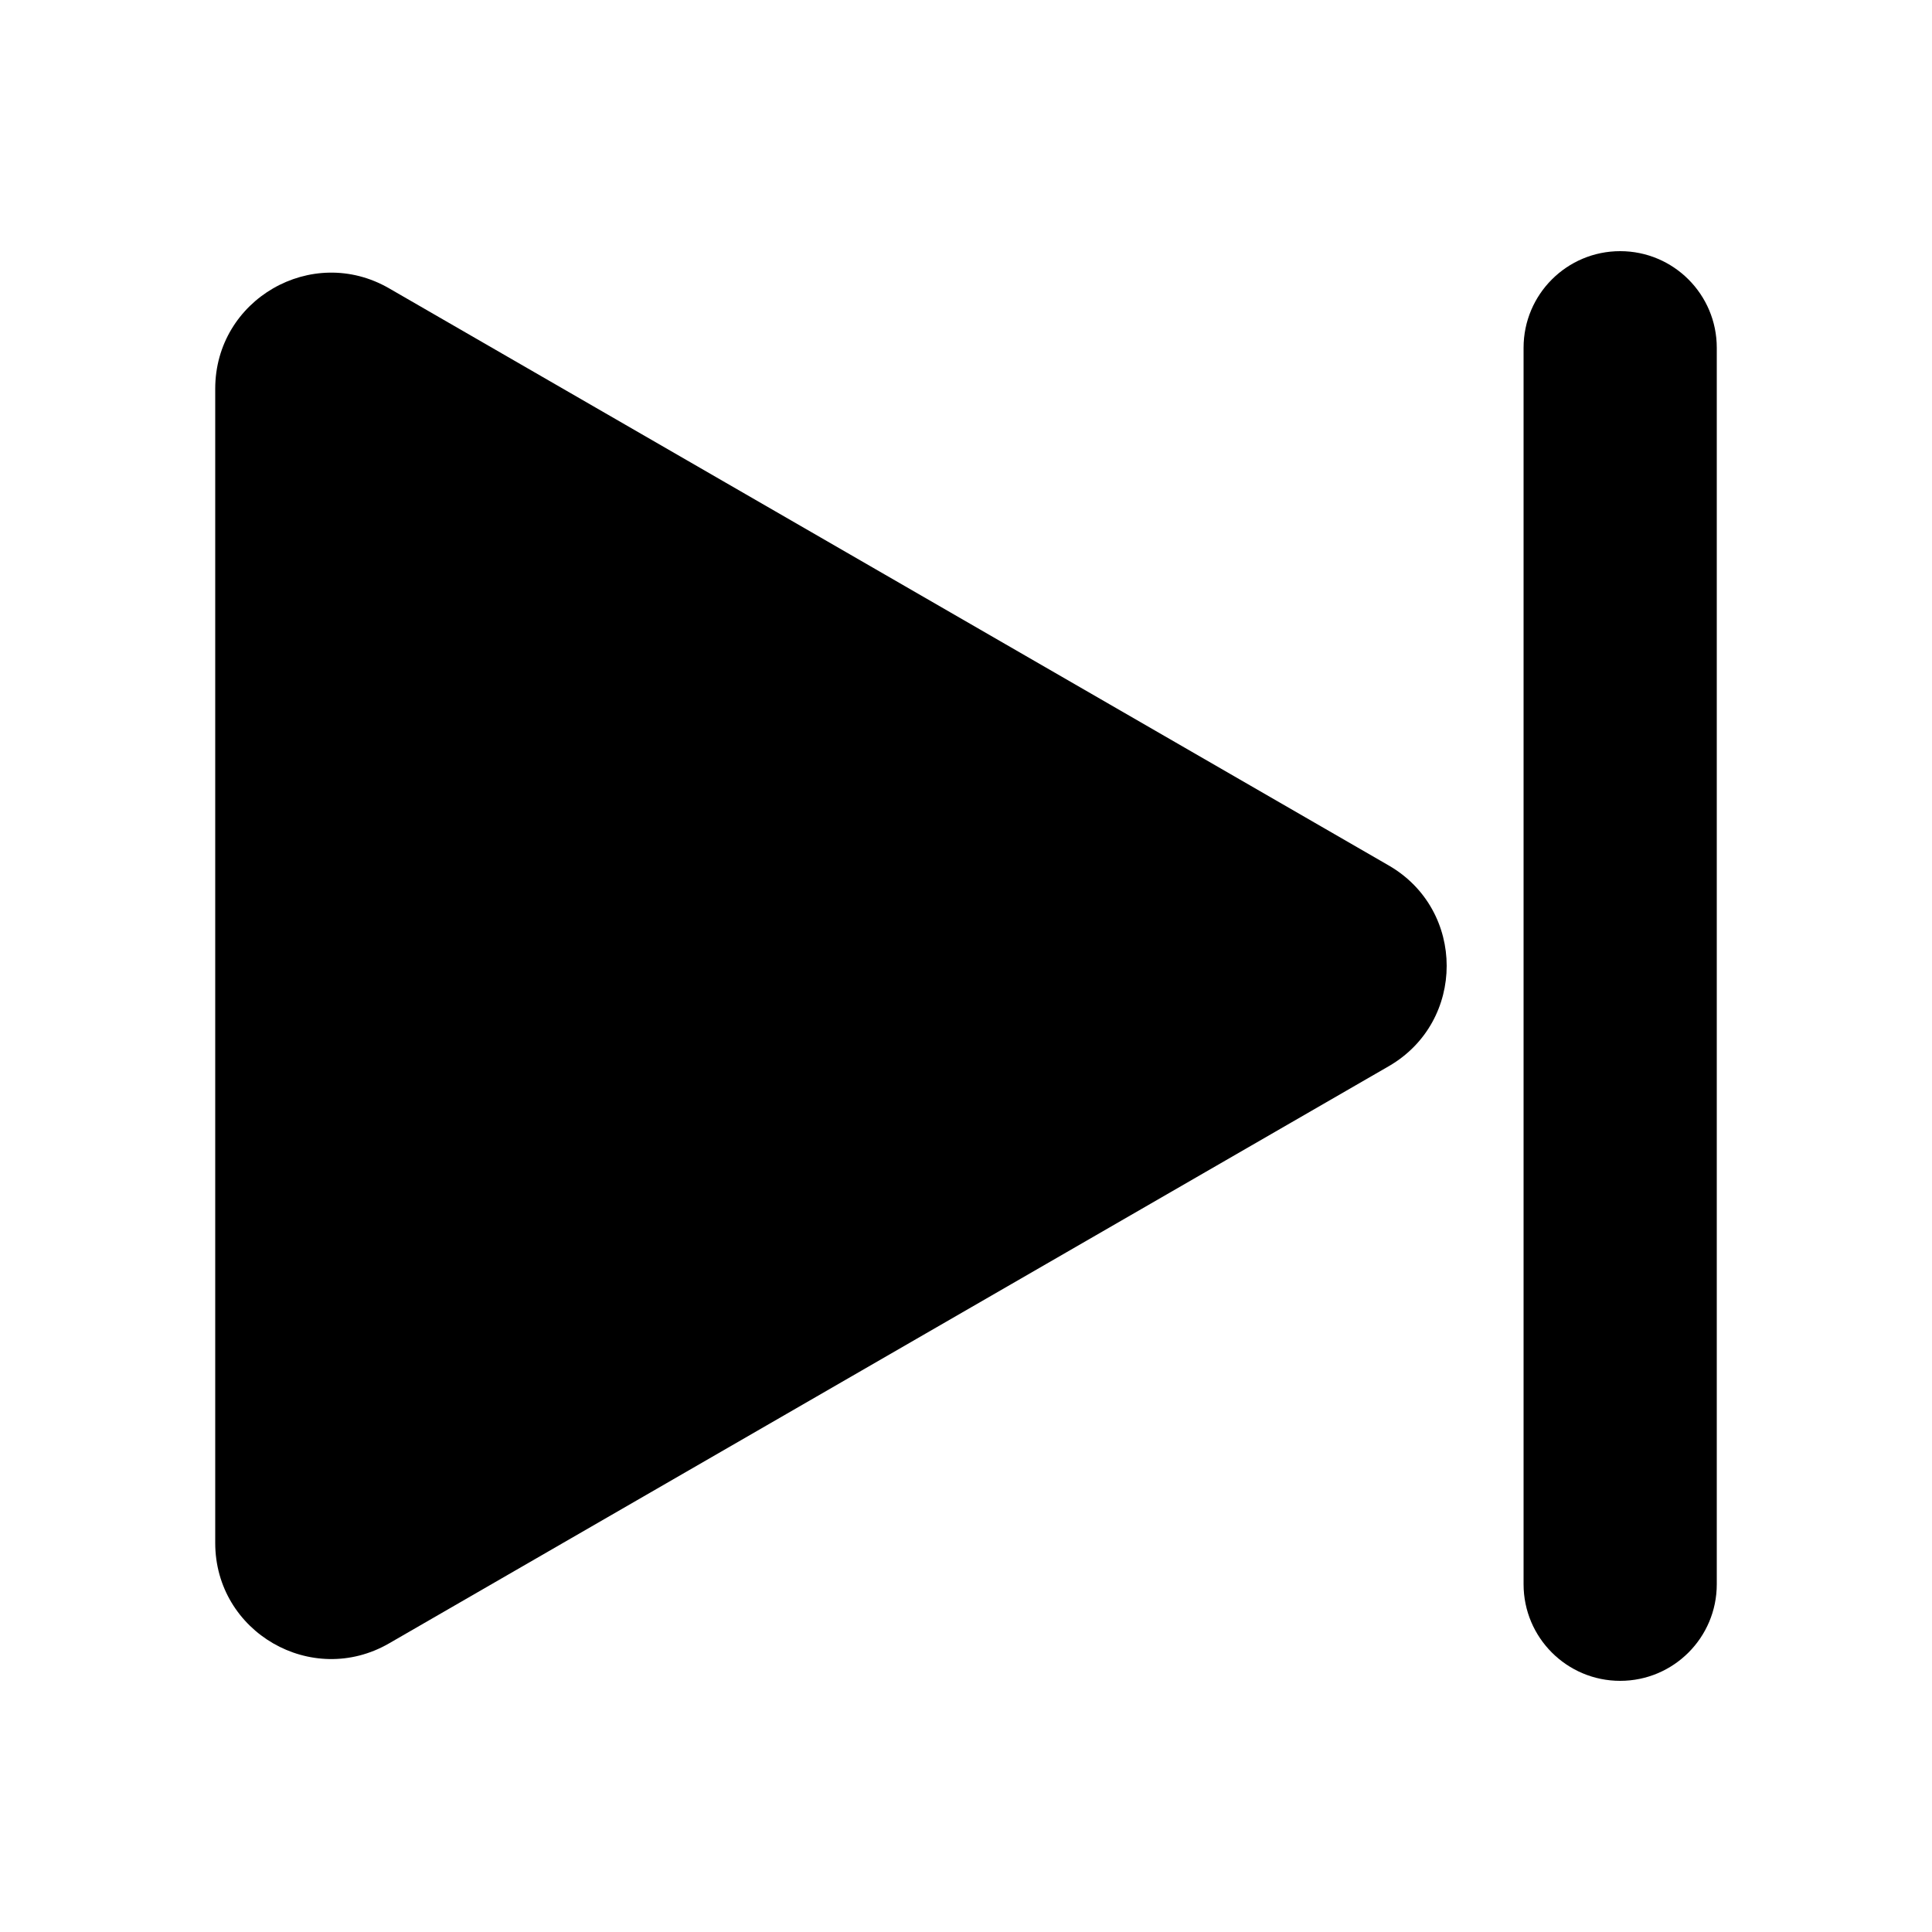
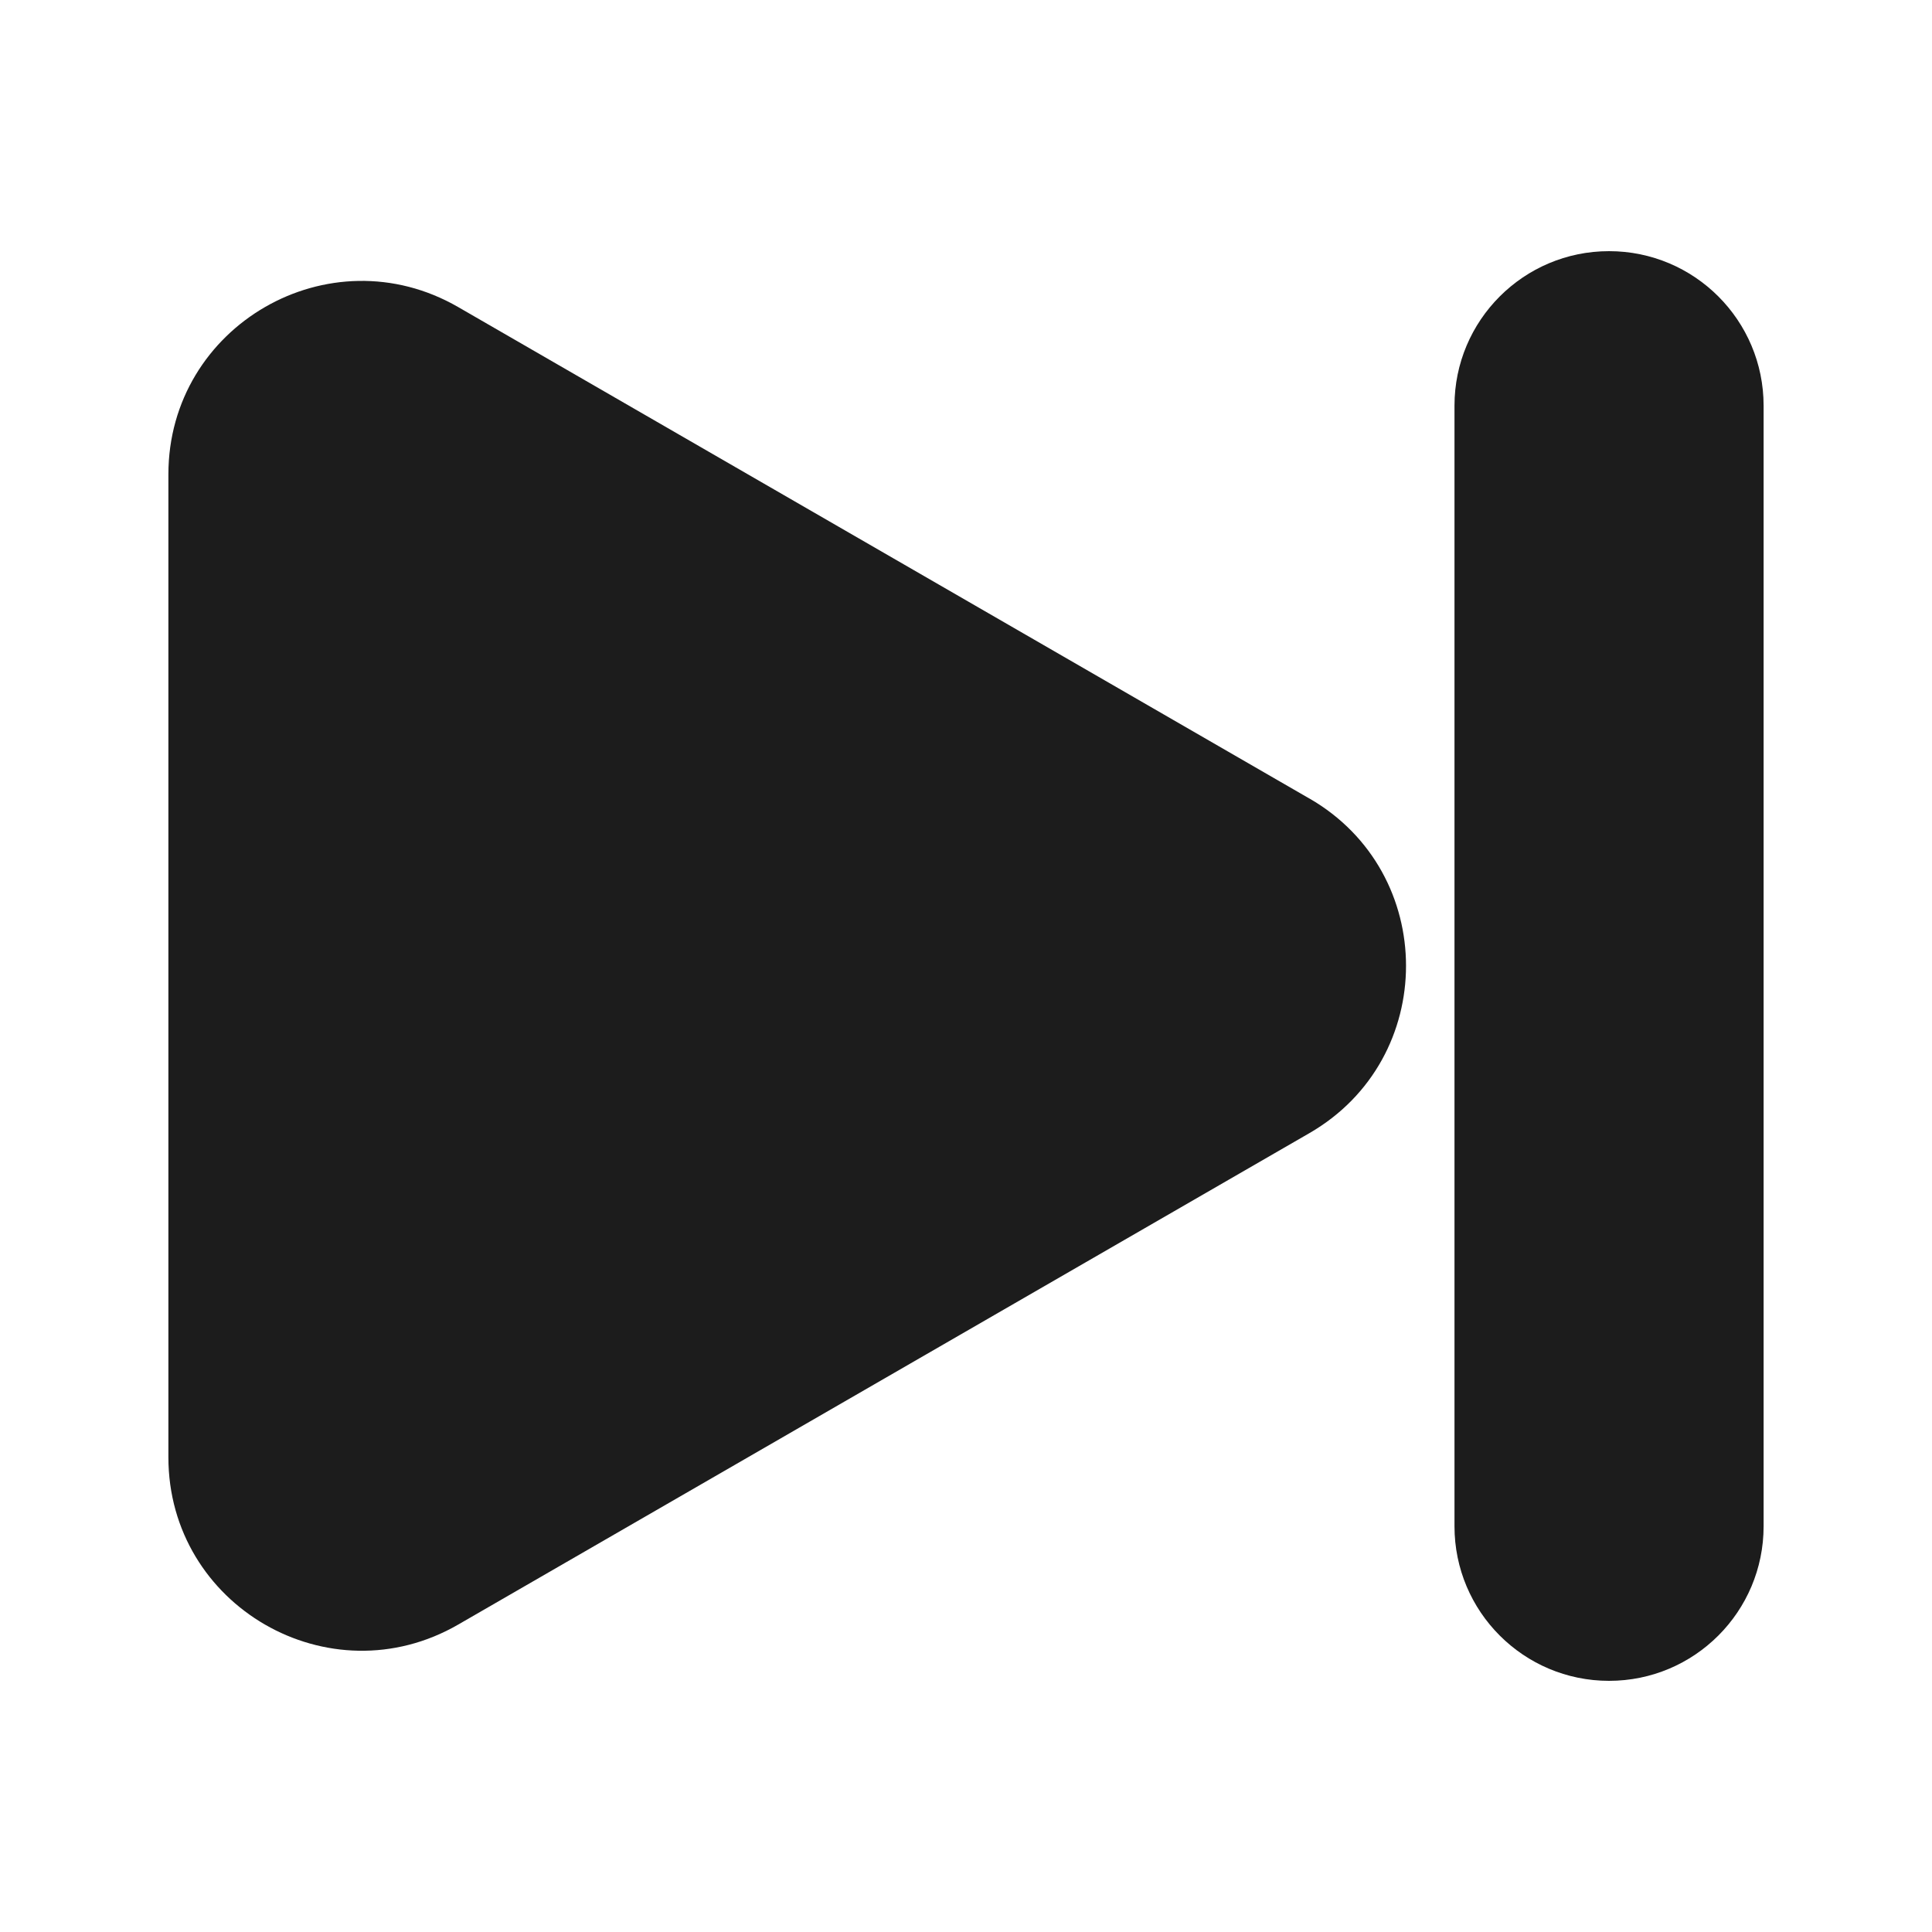
- <svg xmlns="http://www.w3.org/2000/svg" version="1.1" viewBox="0 0 500 500">
-   <g>
-     <g id="_图层_1" data-name="图层_1">
-       <path d="M359.4,223.98L100.7,74.62c-20-11.55-45,2.89-45,25.98v298.72c0,23.09,25,37.53,45,25.98l258.7-149.36c20-11.55,20-40.41,0-51.96Z" />
-       <rect x="394.3" y="65" width="50" height="370" rx="25" ry="25" />
-     </g>
-   </g>
+ <svg xmlns="http://www.w3.org/2000/svg" id="_图层_1" data-name="图层_1" version="1.1" viewBox="0 0 500 500">
+   <path d="M338.87,206.66L118.58,79.47c-33.33-19.25-75,4.81-75,43.3v254.37c0,38.49,41.67,62.55,75,43.3l220.3-127.19c33.33-19.25,33.33-67.36,0-86.6Z" fill="#1c1c1c" />
+   <rect x="376.42" y="65" width="80" height="370" rx="40" ry="40" fill="#1c1c1c" />
</svg>
